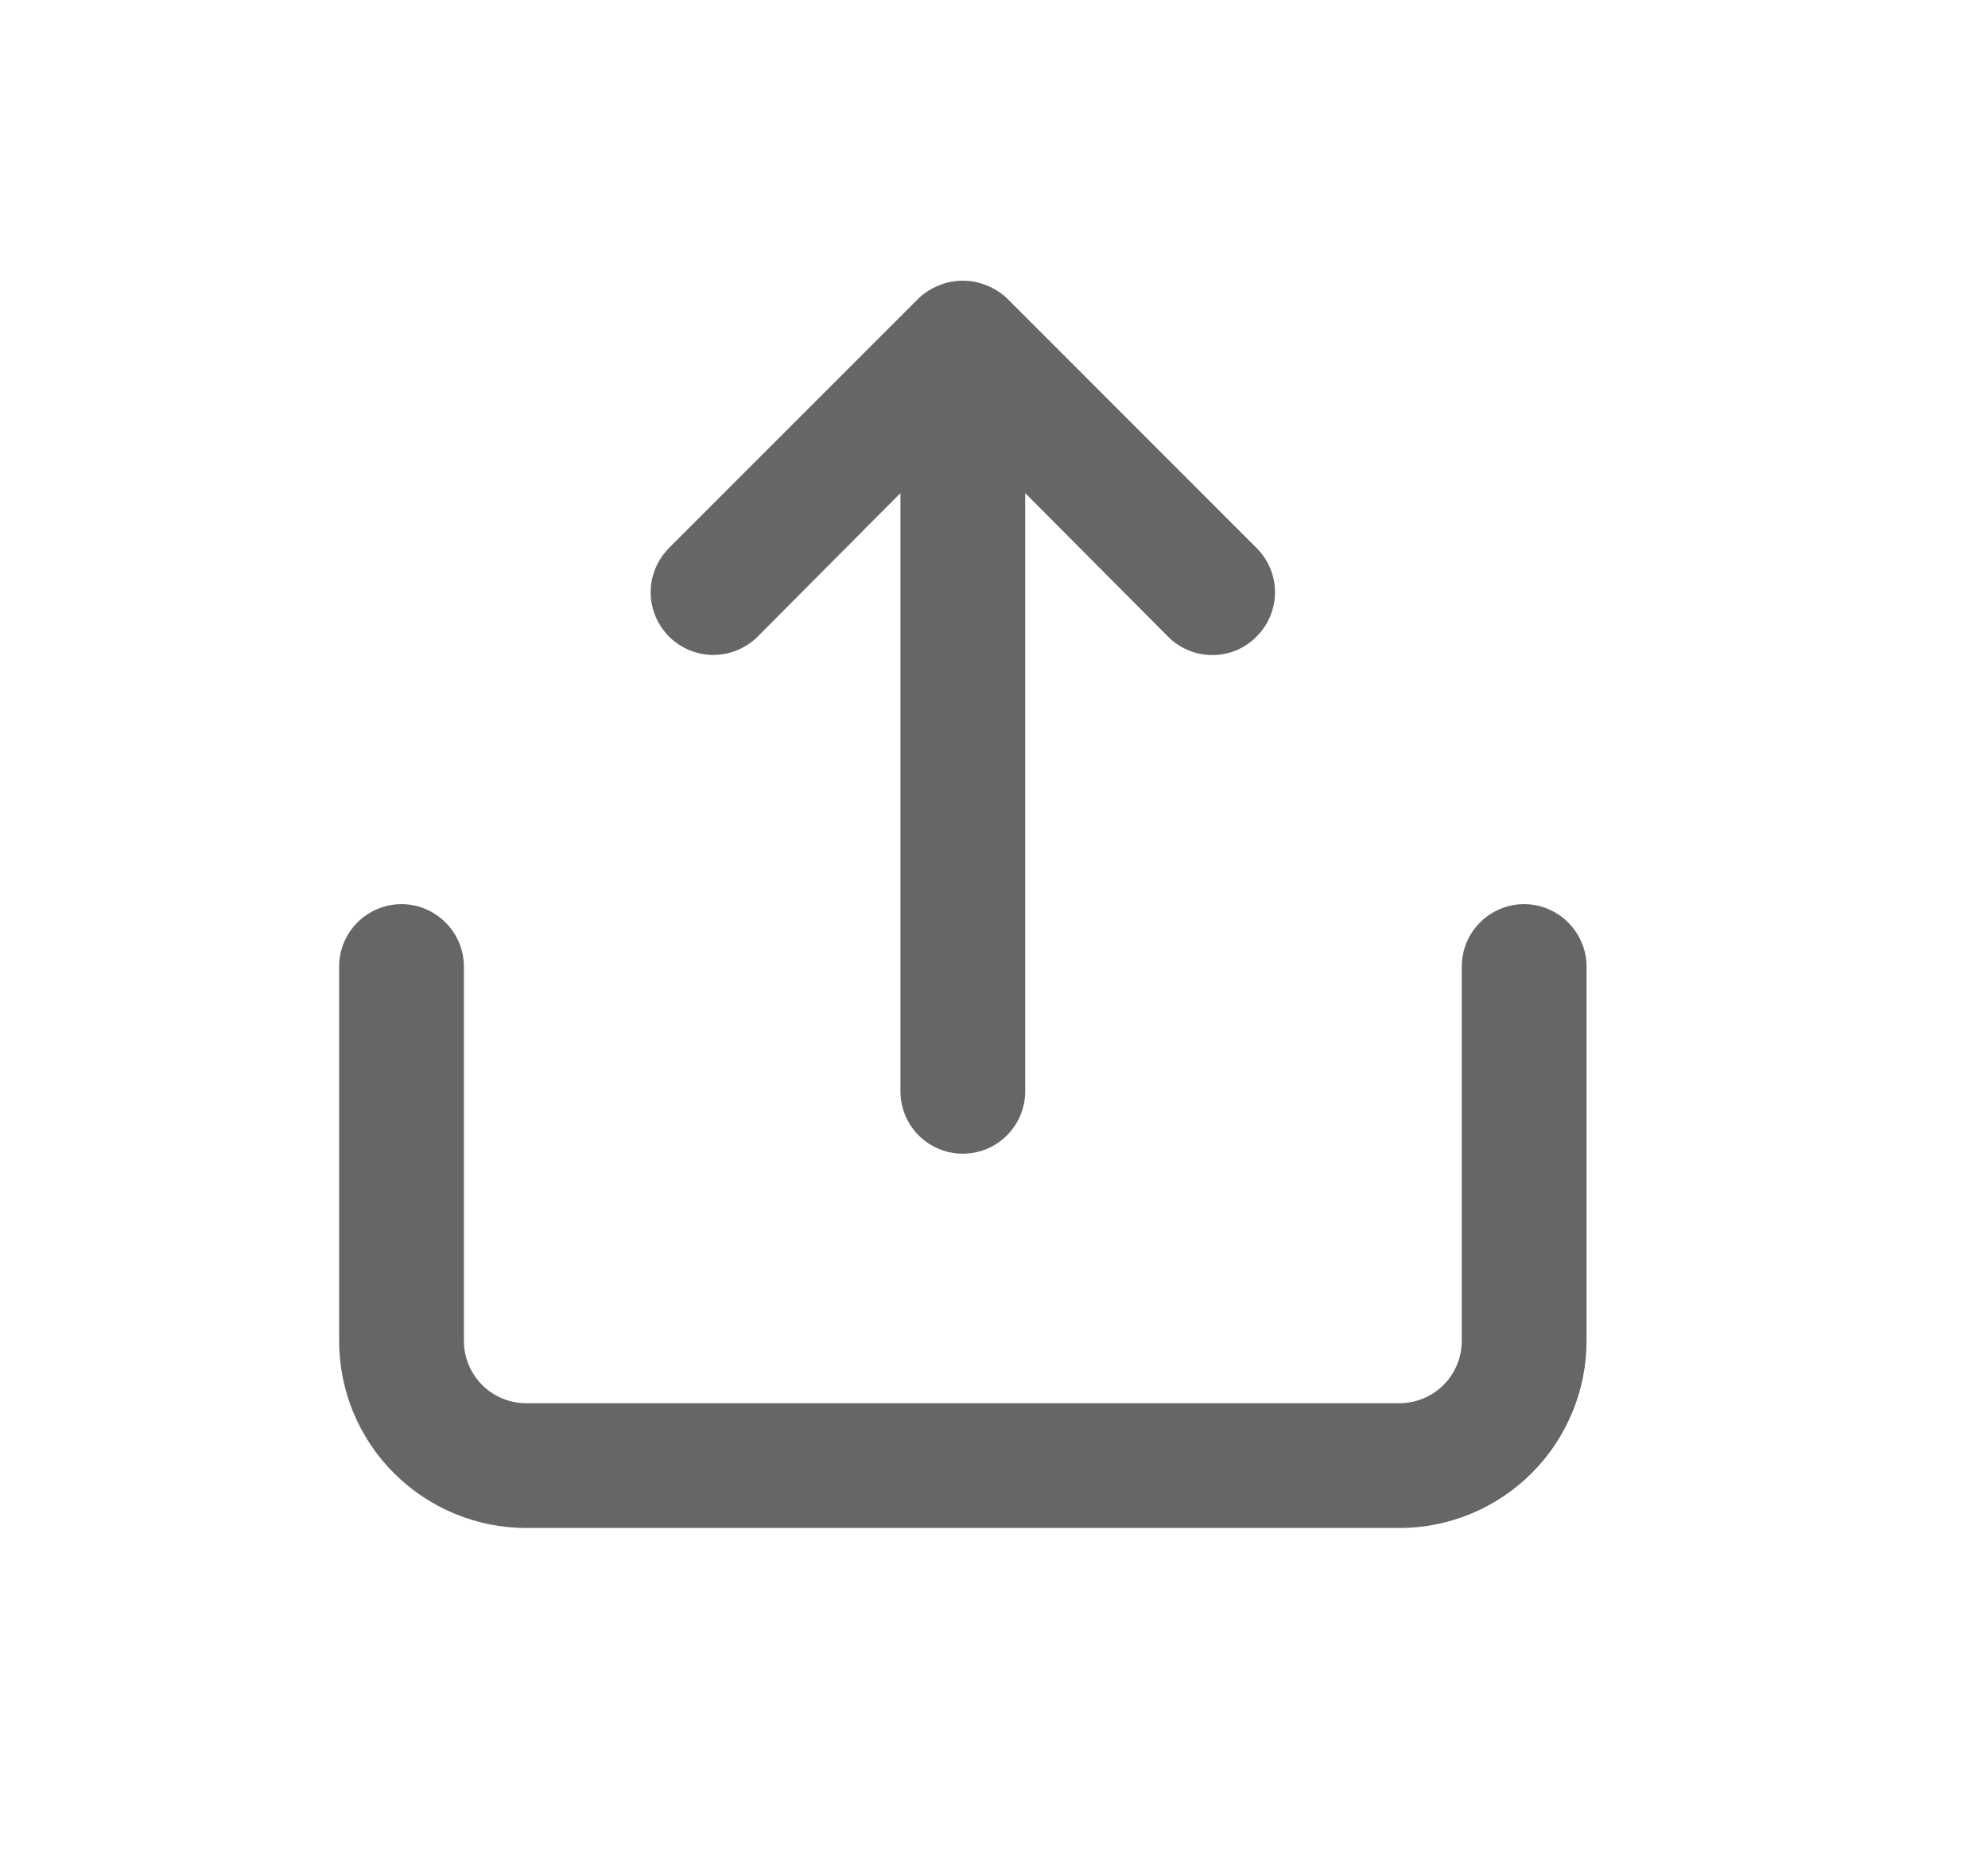
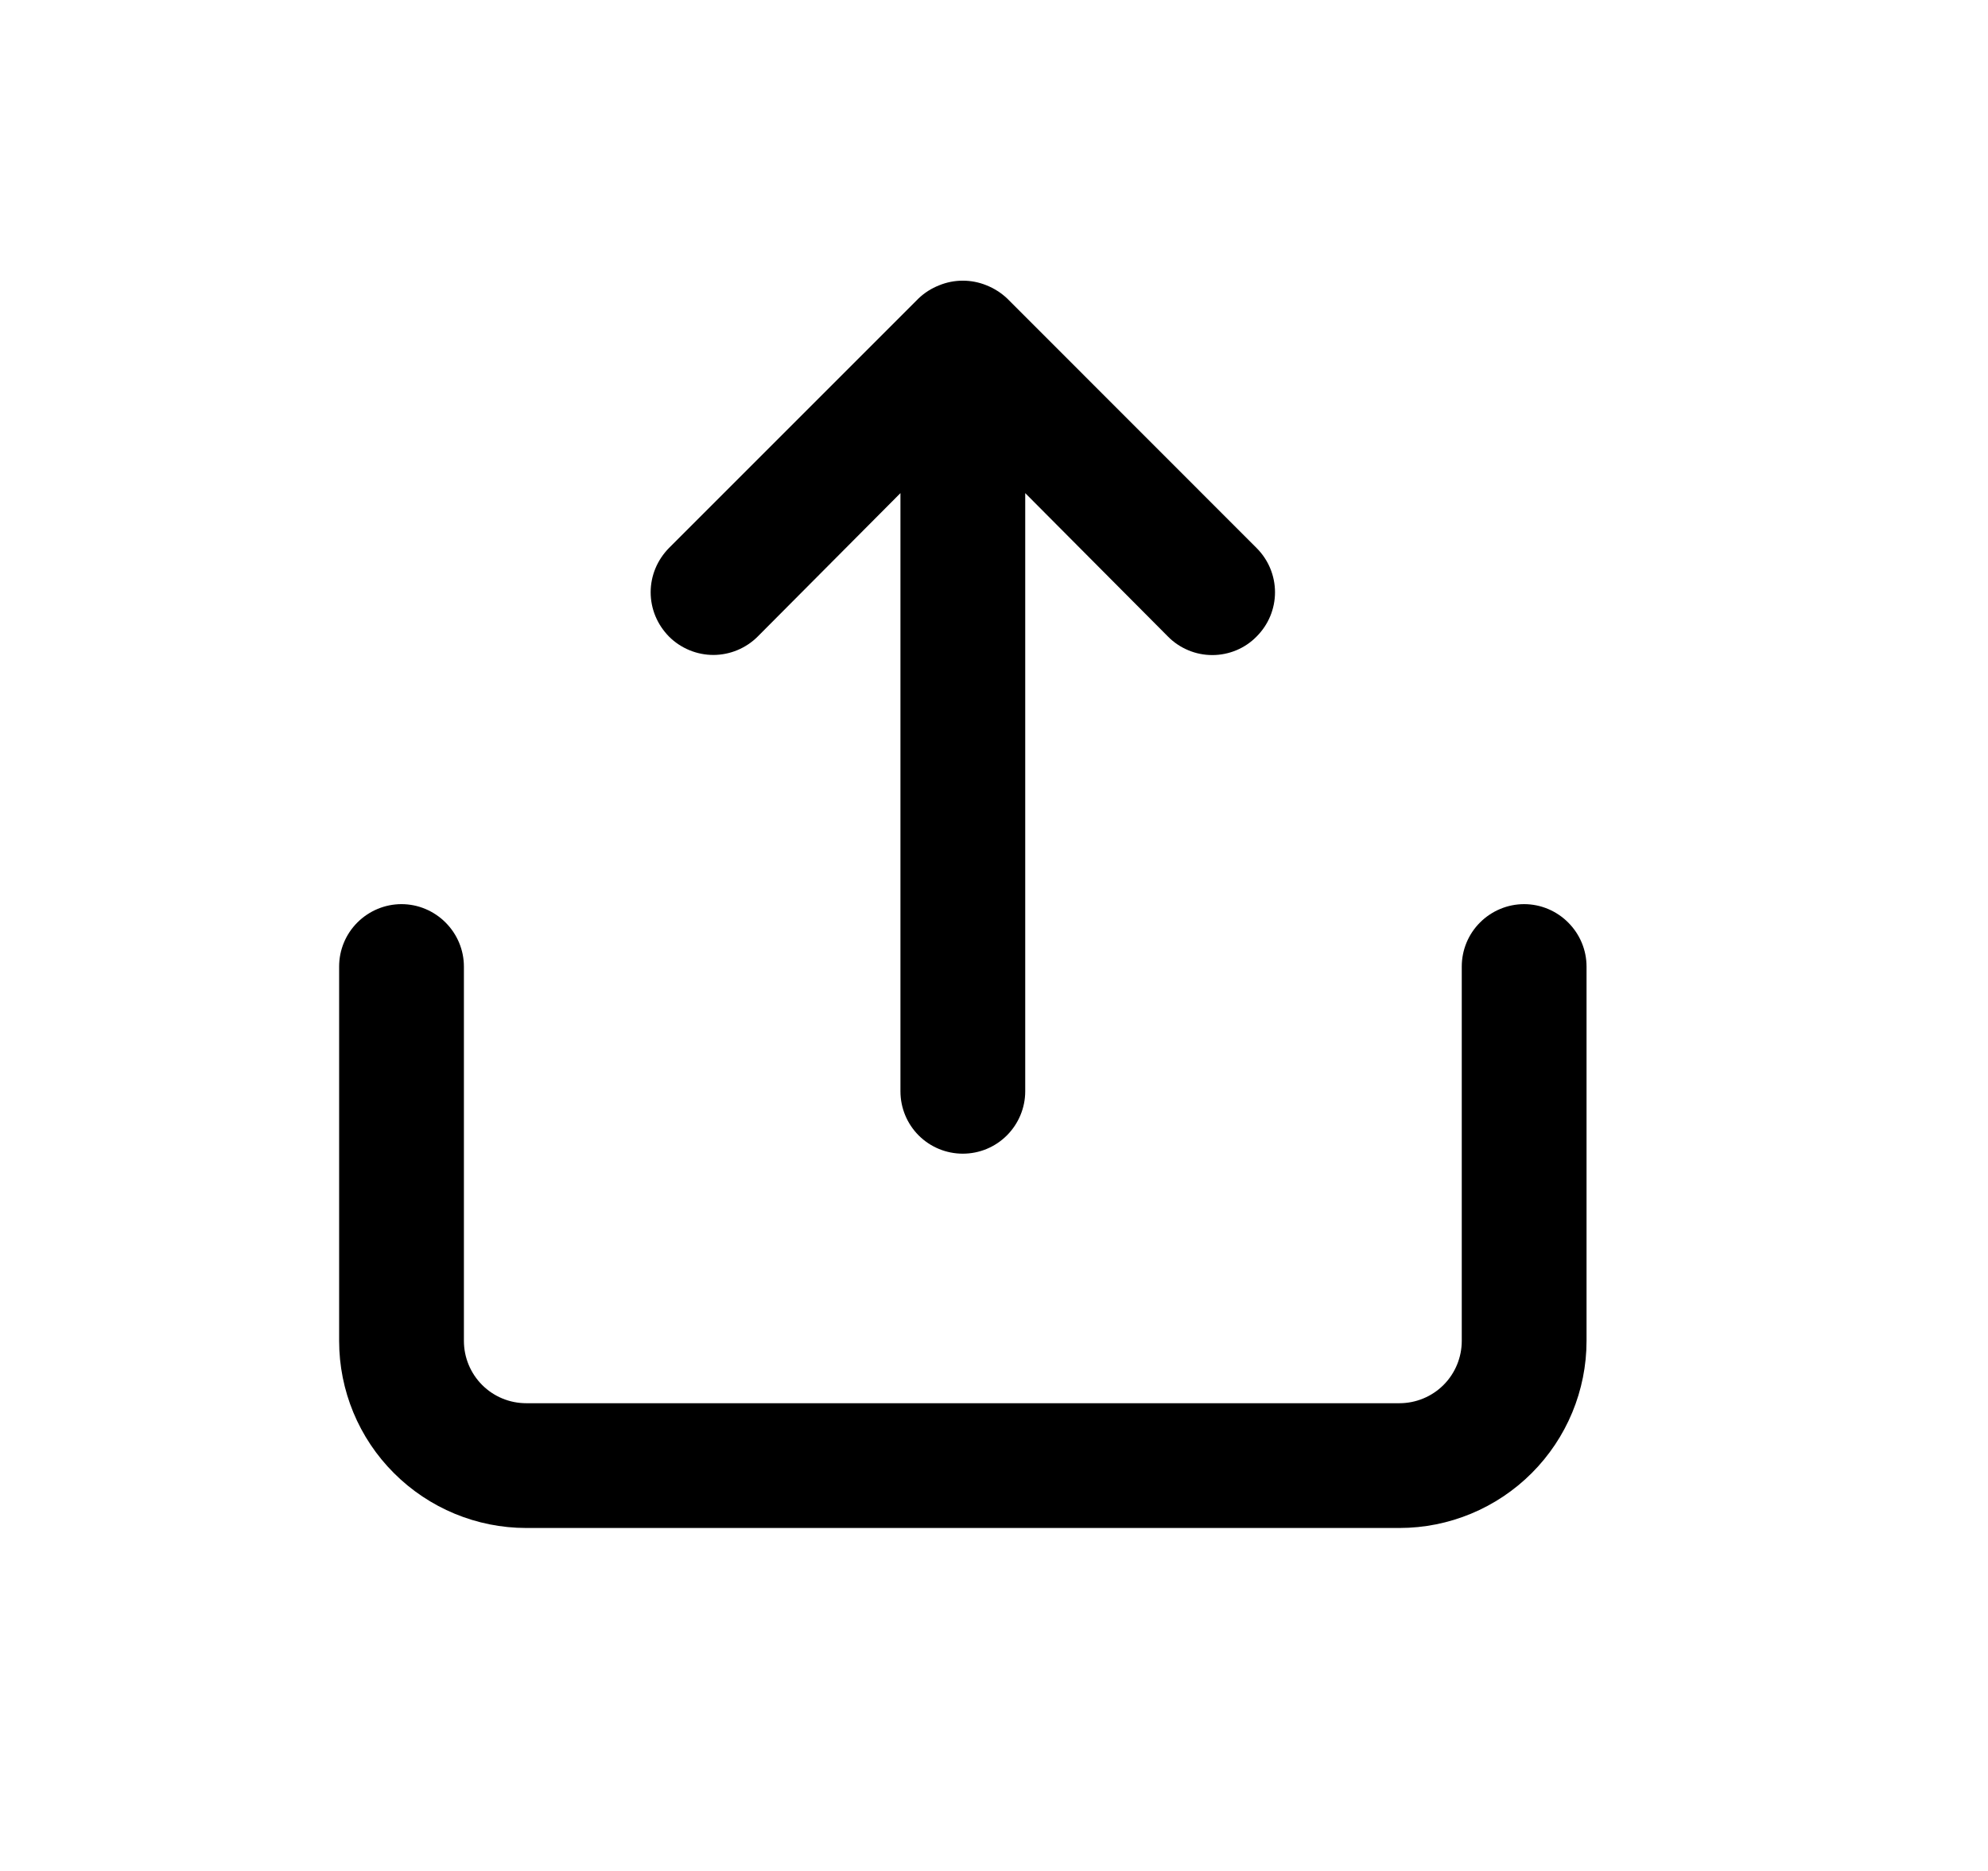
<svg xmlns="http://www.w3.org/2000/svg" width="17" height="16" viewBox="0 0 17 16" fill="none">
-   <path d="M6.479 5.444L7.7 4.217V9.333C7.7 9.474 7.756 9.61 7.856 9.71C7.956 9.81 8.092 9.866 8.233 9.866C8.375 9.866 8.51 9.81 8.61 9.71C8.71 9.61 8.767 9.474 8.767 9.333V4.217L9.988 5.444C10.037 5.494 10.097 5.534 10.162 5.561C10.226 5.588 10.296 5.602 10.367 5.602C10.437 5.602 10.507 5.588 10.572 5.561C10.637 5.534 10.696 5.494 10.745 5.444C10.795 5.394 10.835 5.335 10.862 5.27C10.889 5.205 10.903 5.135 10.903 5.065C10.903 4.995 10.889 4.925 10.862 4.86C10.835 4.795 10.795 4.736 10.745 4.686L8.612 2.552C8.561 2.504 8.501 2.466 8.436 2.44C8.306 2.387 8.16 2.387 8.031 2.44C7.965 2.466 7.905 2.504 7.855 2.552L5.721 4.686C5.672 4.736 5.632 4.795 5.605 4.86C5.578 4.925 5.564 4.995 5.564 5.065C5.564 5.135 5.578 5.205 5.605 5.27C5.632 5.335 5.672 5.394 5.721 5.444C5.771 5.494 5.83 5.533 5.895 5.56C5.96 5.587 6.03 5.601 6.1 5.601C6.17 5.601 6.24 5.587 6.305 5.56C6.37 5.533 6.429 5.494 6.479 5.444ZM13.033 7.732C12.892 7.732 12.756 7.789 12.656 7.889C12.556 7.989 12.5 8.124 12.5 8.266V11.467C12.5 11.608 12.444 11.744 12.344 11.844C12.244 11.944 12.108 12 11.967 12H4.5C4.358 12 4.223 11.944 4.123 11.844C4.023 11.744 3.967 11.608 3.967 11.467V8.266C3.967 8.124 3.91 7.989 3.81 7.889C3.71 7.789 3.575 7.732 3.433 7.732C3.292 7.732 3.156 7.789 3.056 7.889C2.956 7.989 2.9 8.124 2.9 8.266V11.467C2.9 11.891 3.068 12.298 3.369 12.598C3.669 12.898 4.076 13.067 4.5 13.067H11.967C12.391 13.067 12.798 12.898 13.098 12.598C13.398 12.298 13.567 11.891 13.567 11.467V8.266C13.567 8.124 13.51 7.989 13.41 7.889C13.31 7.789 13.175 7.732 13.033 7.732Z" fill="#666666" />
+   <path d="M6.479 5.444L7.7 4.217V9.333C7.7 9.474 7.756 9.61 7.856 9.71C7.956 9.81 8.092 9.866 8.233 9.866C8.375 9.866 8.51 9.81 8.61 9.71C8.71 9.61 8.767 9.474 8.767 9.333V4.217L9.988 5.444C10.037 5.494 10.097 5.534 10.162 5.561C10.226 5.588 10.296 5.602 10.367 5.602C10.437 5.602 10.507 5.588 10.572 5.561C10.637 5.534 10.696 5.494 10.745 5.444C10.795 5.394 10.835 5.335 10.862 5.27C10.889 5.205 10.903 5.135 10.903 5.065C10.903 4.995 10.889 4.925 10.862 4.86C10.835 4.795 10.795 4.736 10.745 4.686L8.612 2.552C8.561 2.504 8.501 2.466 8.436 2.44C8.306 2.387 8.16 2.387 8.031 2.44C7.965 2.466 7.905 2.504 7.855 2.552L5.721 4.686C5.672 4.736 5.632 4.795 5.605 4.86C5.578 4.925 5.564 4.995 5.564 5.065C5.564 5.135 5.578 5.205 5.605 5.27C5.632 5.335 5.672 5.394 5.721 5.444C5.771 5.494 5.83 5.533 5.895 5.56C5.96 5.587 6.03 5.601 6.1 5.601C6.17 5.601 6.24 5.587 6.305 5.56C6.37 5.533 6.429 5.494 6.479 5.444ZM13.033 7.732C12.892 7.732 12.756 7.789 12.656 7.889C12.556 7.989 12.5 8.124 12.5 8.266V11.467C12.5 11.608 12.444 11.744 12.344 11.844C12.244 11.944 12.108 12 11.967 12H4.5C4.358 12 4.223 11.944 4.123 11.844C4.023 11.744 3.967 11.608 3.967 11.467V8.266C3.967 8.124 3.91 7.989 3.81 7.889C3.71 7.789 3.575 7.732 3.433 7.732C3.292 7.732 3.156 7.789 3.056 7.889C2.956 7.989 2.9 8.124 2.9 8.266V11.467C2.9 11.891 3.068 12.298 3.369 12.598C3.669 12.898 4.076 13.067 4.5 13.067H11.967C12.391 13.067 12.798 12.898 13.098 12.598C13.398 12.298 13.567 11.891 13.567 11.467V8.266C13.567 8.124 13.51 7.989 13.41 7.889C13.31 7.789 13.175 7.732 13.033 7.732Z" fill="currentColor" />
</svg>
